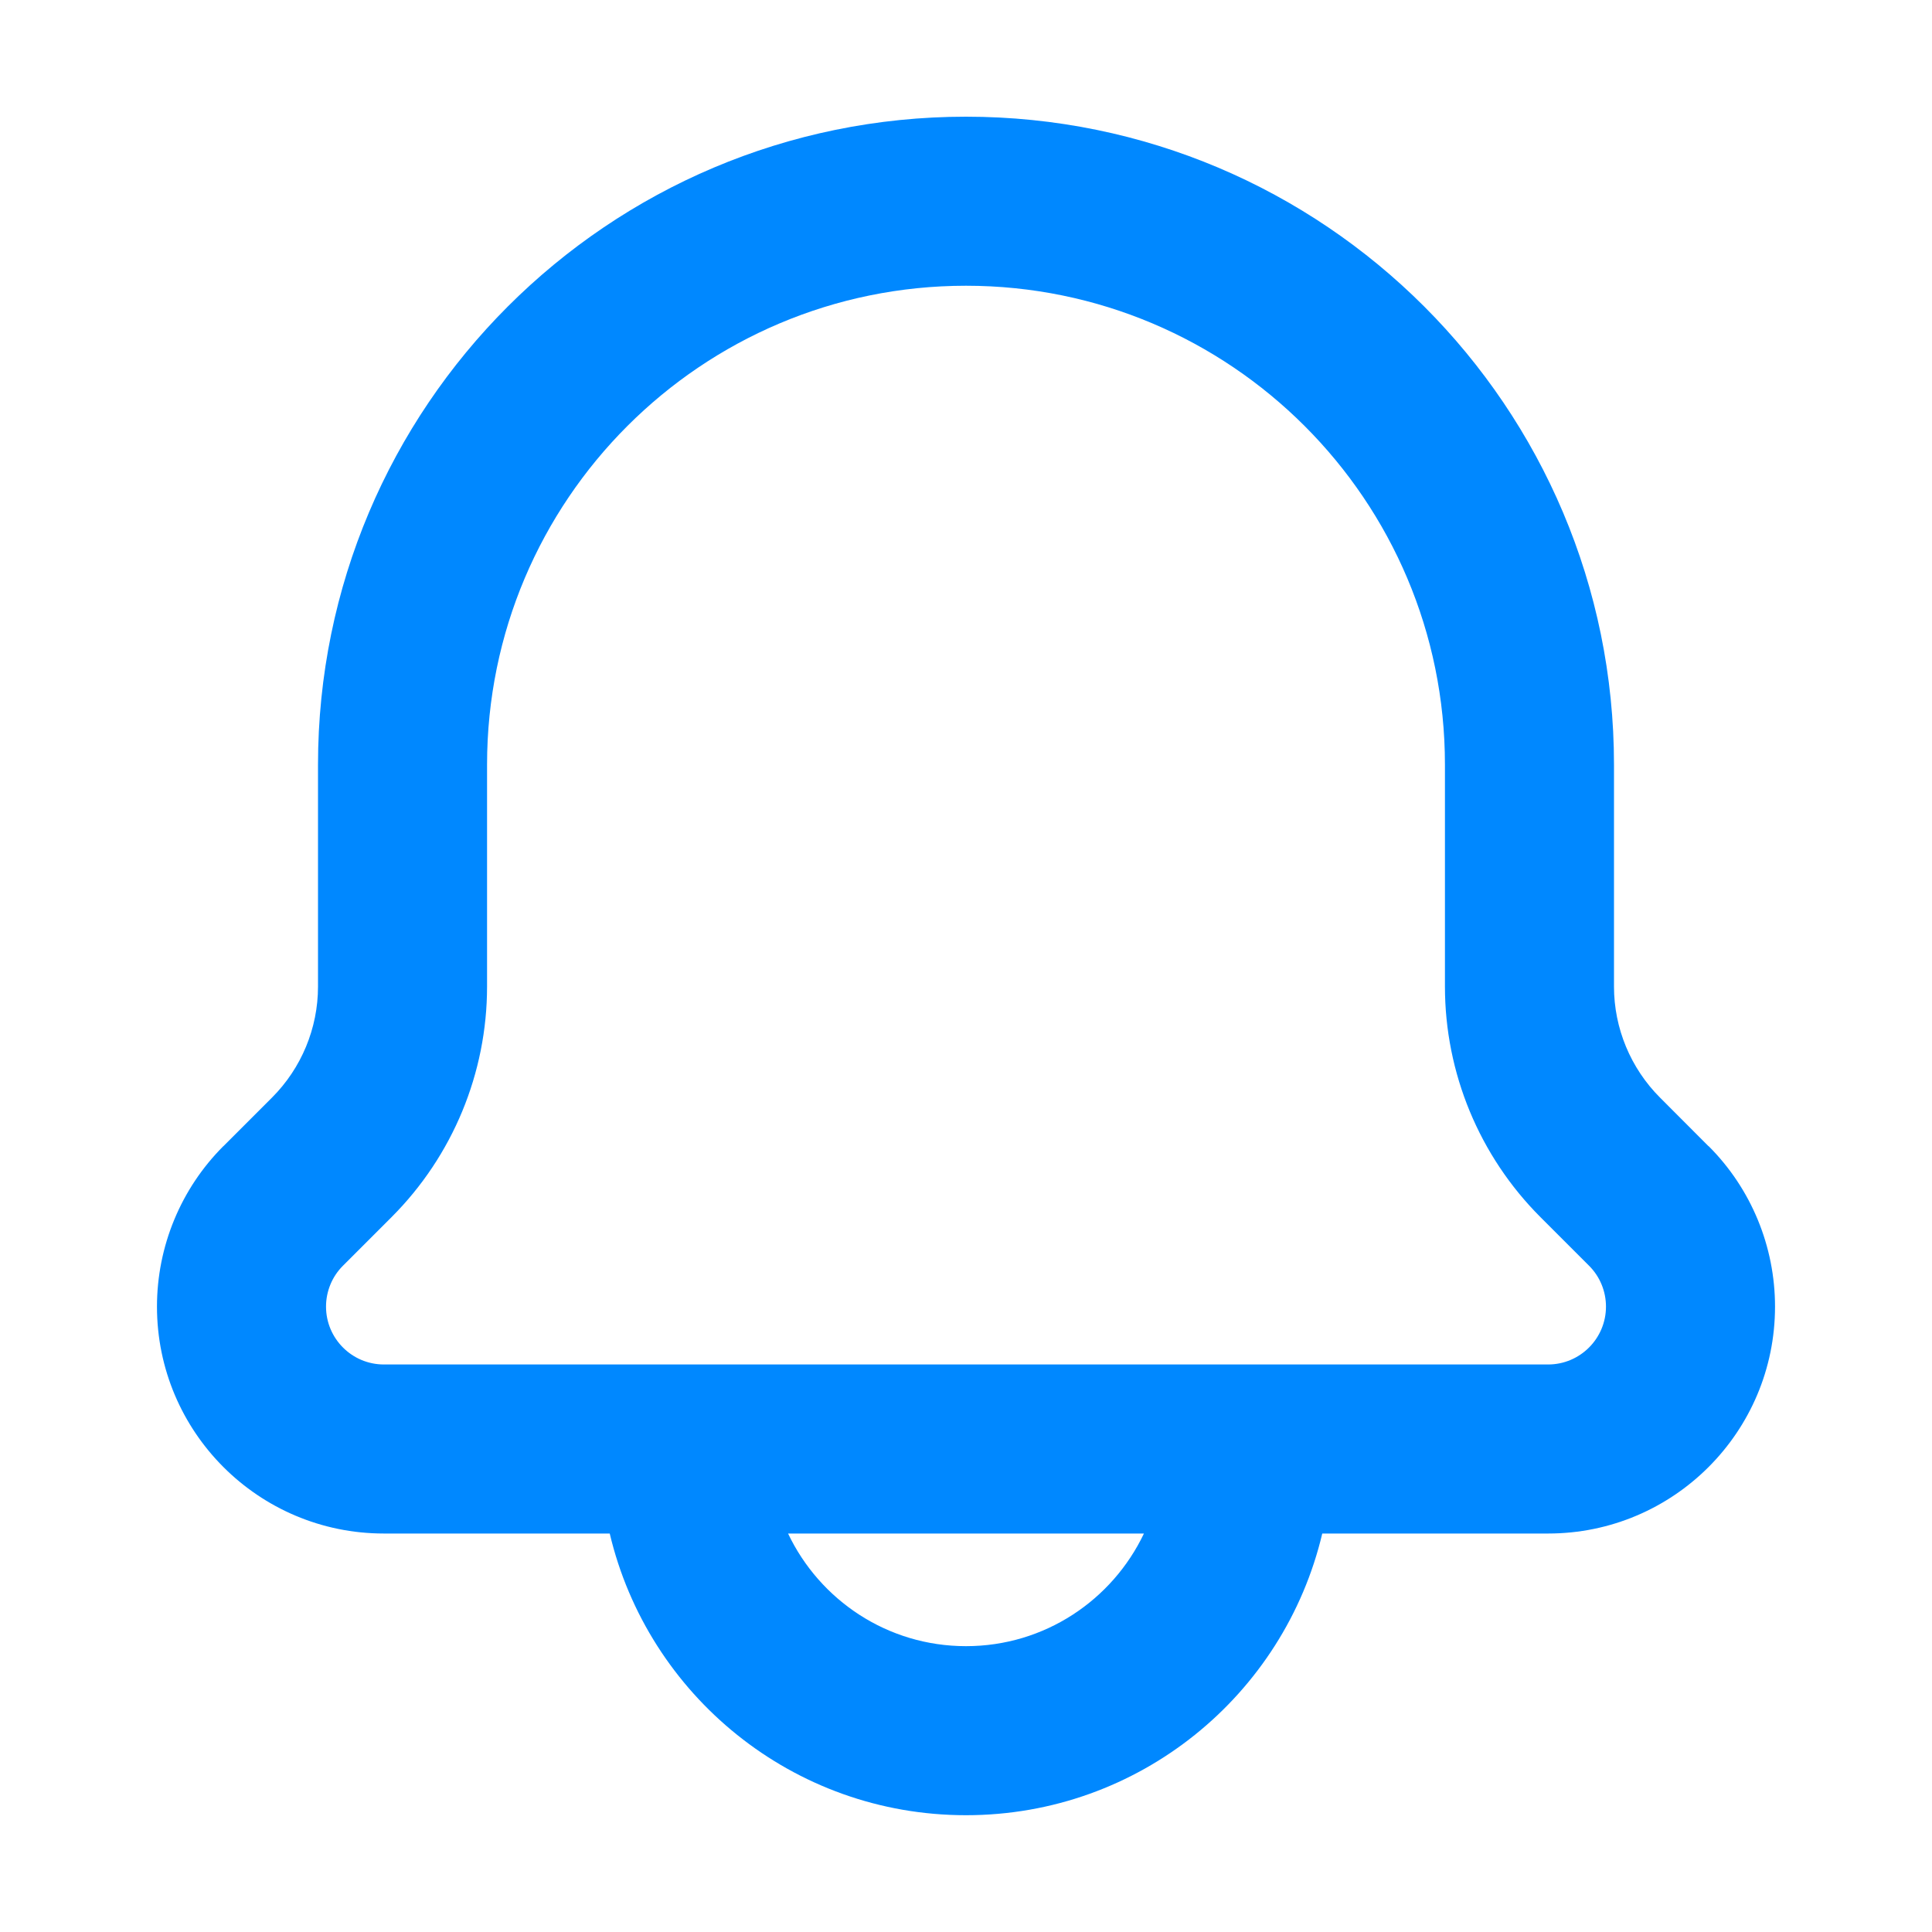
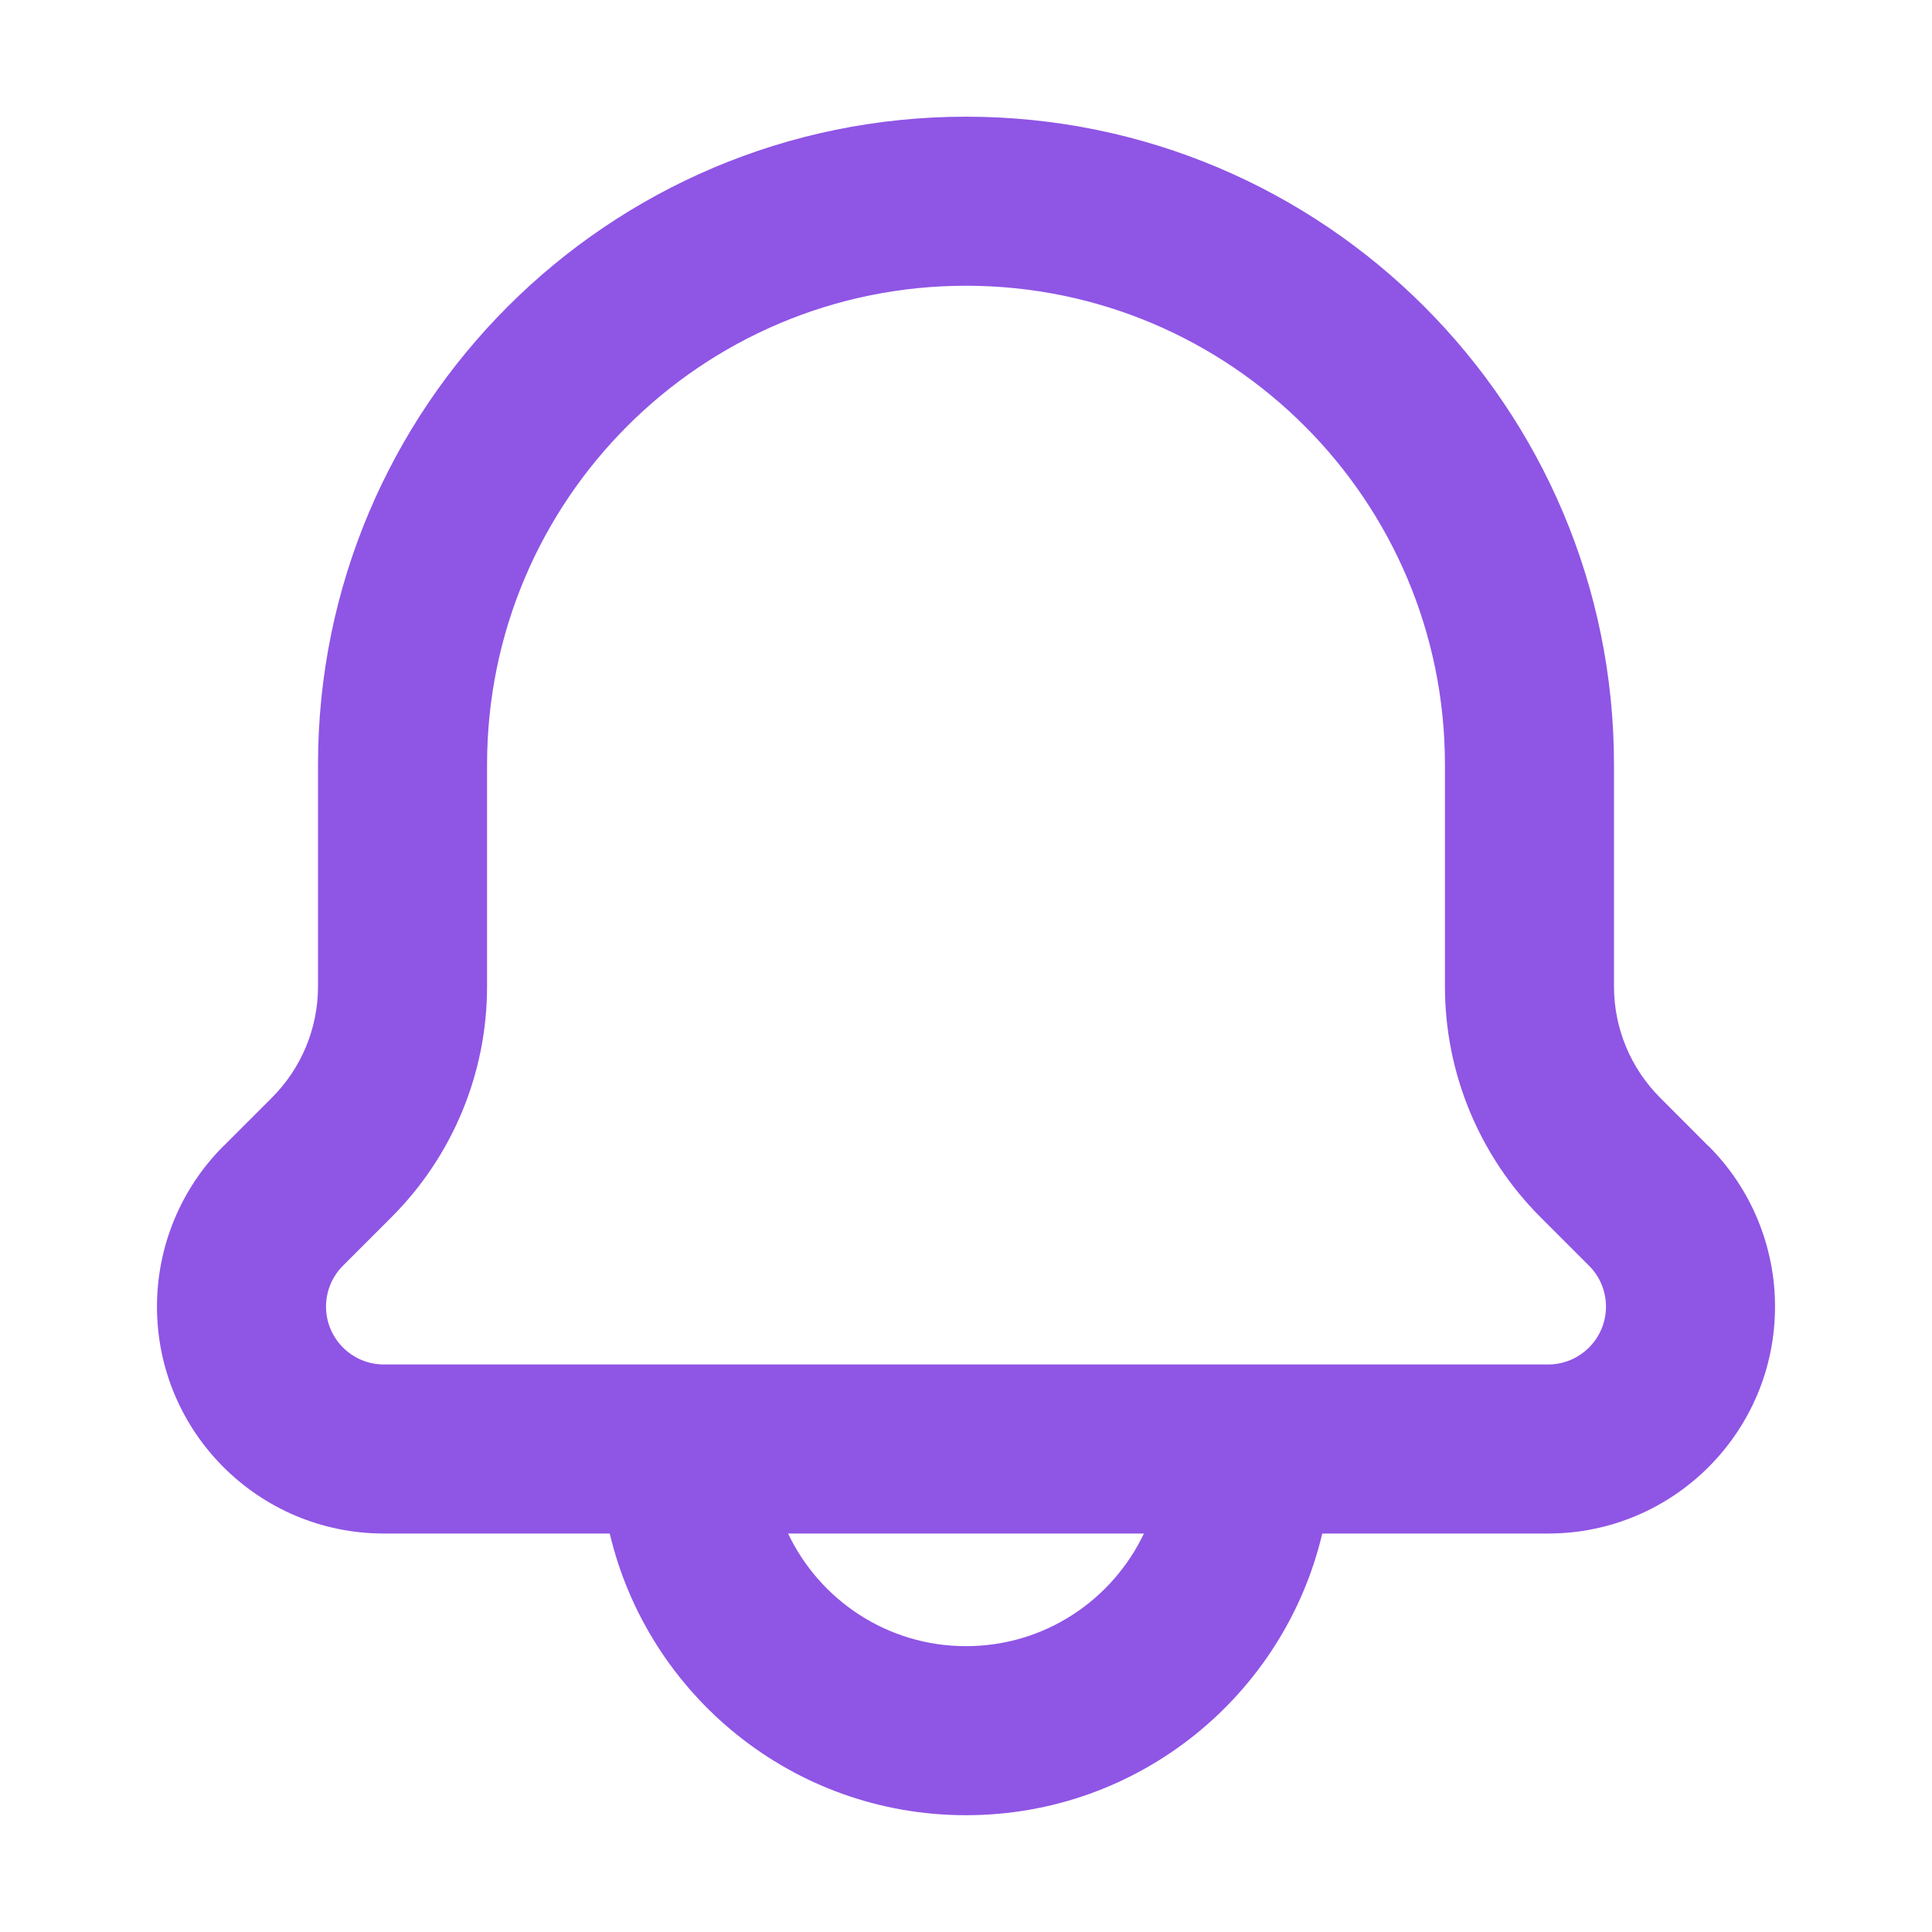
<svg xmlns="http://www.w3.org/2000/svg" preserveAspectRatio="none" overflow="visible" style="display: block;" width="20" height="20" viewBox="0 0 20 20" fill="none">
  <g id="icon">
-     <path id="Vector" d="M14.958 7.916C14.958 5.178 12.738 2.958 10 2.958C7.262 2.958 5.042 5.178 5.042 7.916V10.213C5.042 11.108 4.686 11.967 4.053 12.6L3.551 13.102C3.438 13.214 3.375 13.367 3.375 13.526C3.375 13.856 3.643 14.125 3.974 14.125H16.026C16.357 14.125 16.625 13.856 16.625 13.526C16.625 13.367 16.562 13.214 16.449 13.102L15.947 12.6C15.314 11.967 14.958 11.108 14.958 10.213V7.916ZM8.158 15.875C8.486 16.564 9.186 17.041 10 17.041C10.814 17.041 11.514 16.564 11.842 15.875H8.158ZM16.708 10.213C16.708 10.644 16.88 11.058 17.185 11.363L17.686 11.865H17.688C18.128 12.305 18.375 12.903 18.375 13.526C18.375 14.823 17.323 15.875 16.026 15.875H13.688C13.293 17.547 11.793 18.791 10 18.791C8.207 18.791 6.707 17.547 6.312 15.875H3.974C2.676 15.875 1.625 14.823 1.625 13.526C1.625 12.903 1.872 12.305 2.312 11.865H2.313L2.815 11.363C3.12 11.058 3.292 10.644 3.292 10.213V7.916C3.292 4.212 6.295 1.208 10 1.208C13.705 1.208 16.708 4.212 16.708 7.916V10.213Z" fill="#0088FF" />
+     <path id="Vector" d="M14.958 7.916C14.958 5.178 12.738 2.958 10 2.958C7.262 2.958 5.042 5.178 5.042 7.916V10.213C5.042 11.108 4.686 11.967 4.053 12.6L3.551 13.102C3.438 13.214 3.375 13.367 3.375 13.526C3.375 13.856 3.643 14.125 3.974 14.125H16.026C16.357 14.125 16.625 13.856 16.625 13.526C16.625 13.367 16.562 13.214 16.449 13.102L15.947 12.6C15.314 11.967 14.958 11.108 14.958 10.213V7.916ZM8.158 15.875C8.486 16.564 9.186 17.041 10 17.041C10.814 17.041 11.514 16.564 11.842 15.875H8.158ZM16.708 10.213C16.708 10.644 16.88 11.058 17.185 11.363L17.686 11.865H17.688C18.128 12.305 18.375 12.903 18.375 13.526C18.375 14.823 17.323 15.875 16.026 15.875H13.688C13.293 17.547 11.793 18.791 10 18.791C8.207 18.791 6.707 17.547 6.312 15.875H3.974C2.676 15.875 1.625 14.823 1.625 13.526C1.625 12.903 1.872 12.305 2.312 11.865H2.313L2.815 11.363C3.12 11.058 3.292 10.644 3.292 10.213V7.916C3.292 4.212 6.295 1.208 10 1.208C13.705 1.208 16.708 4.212 16.708 7.916V10.213Z" fill="#8F55E5" />
  </g>
</svg>
